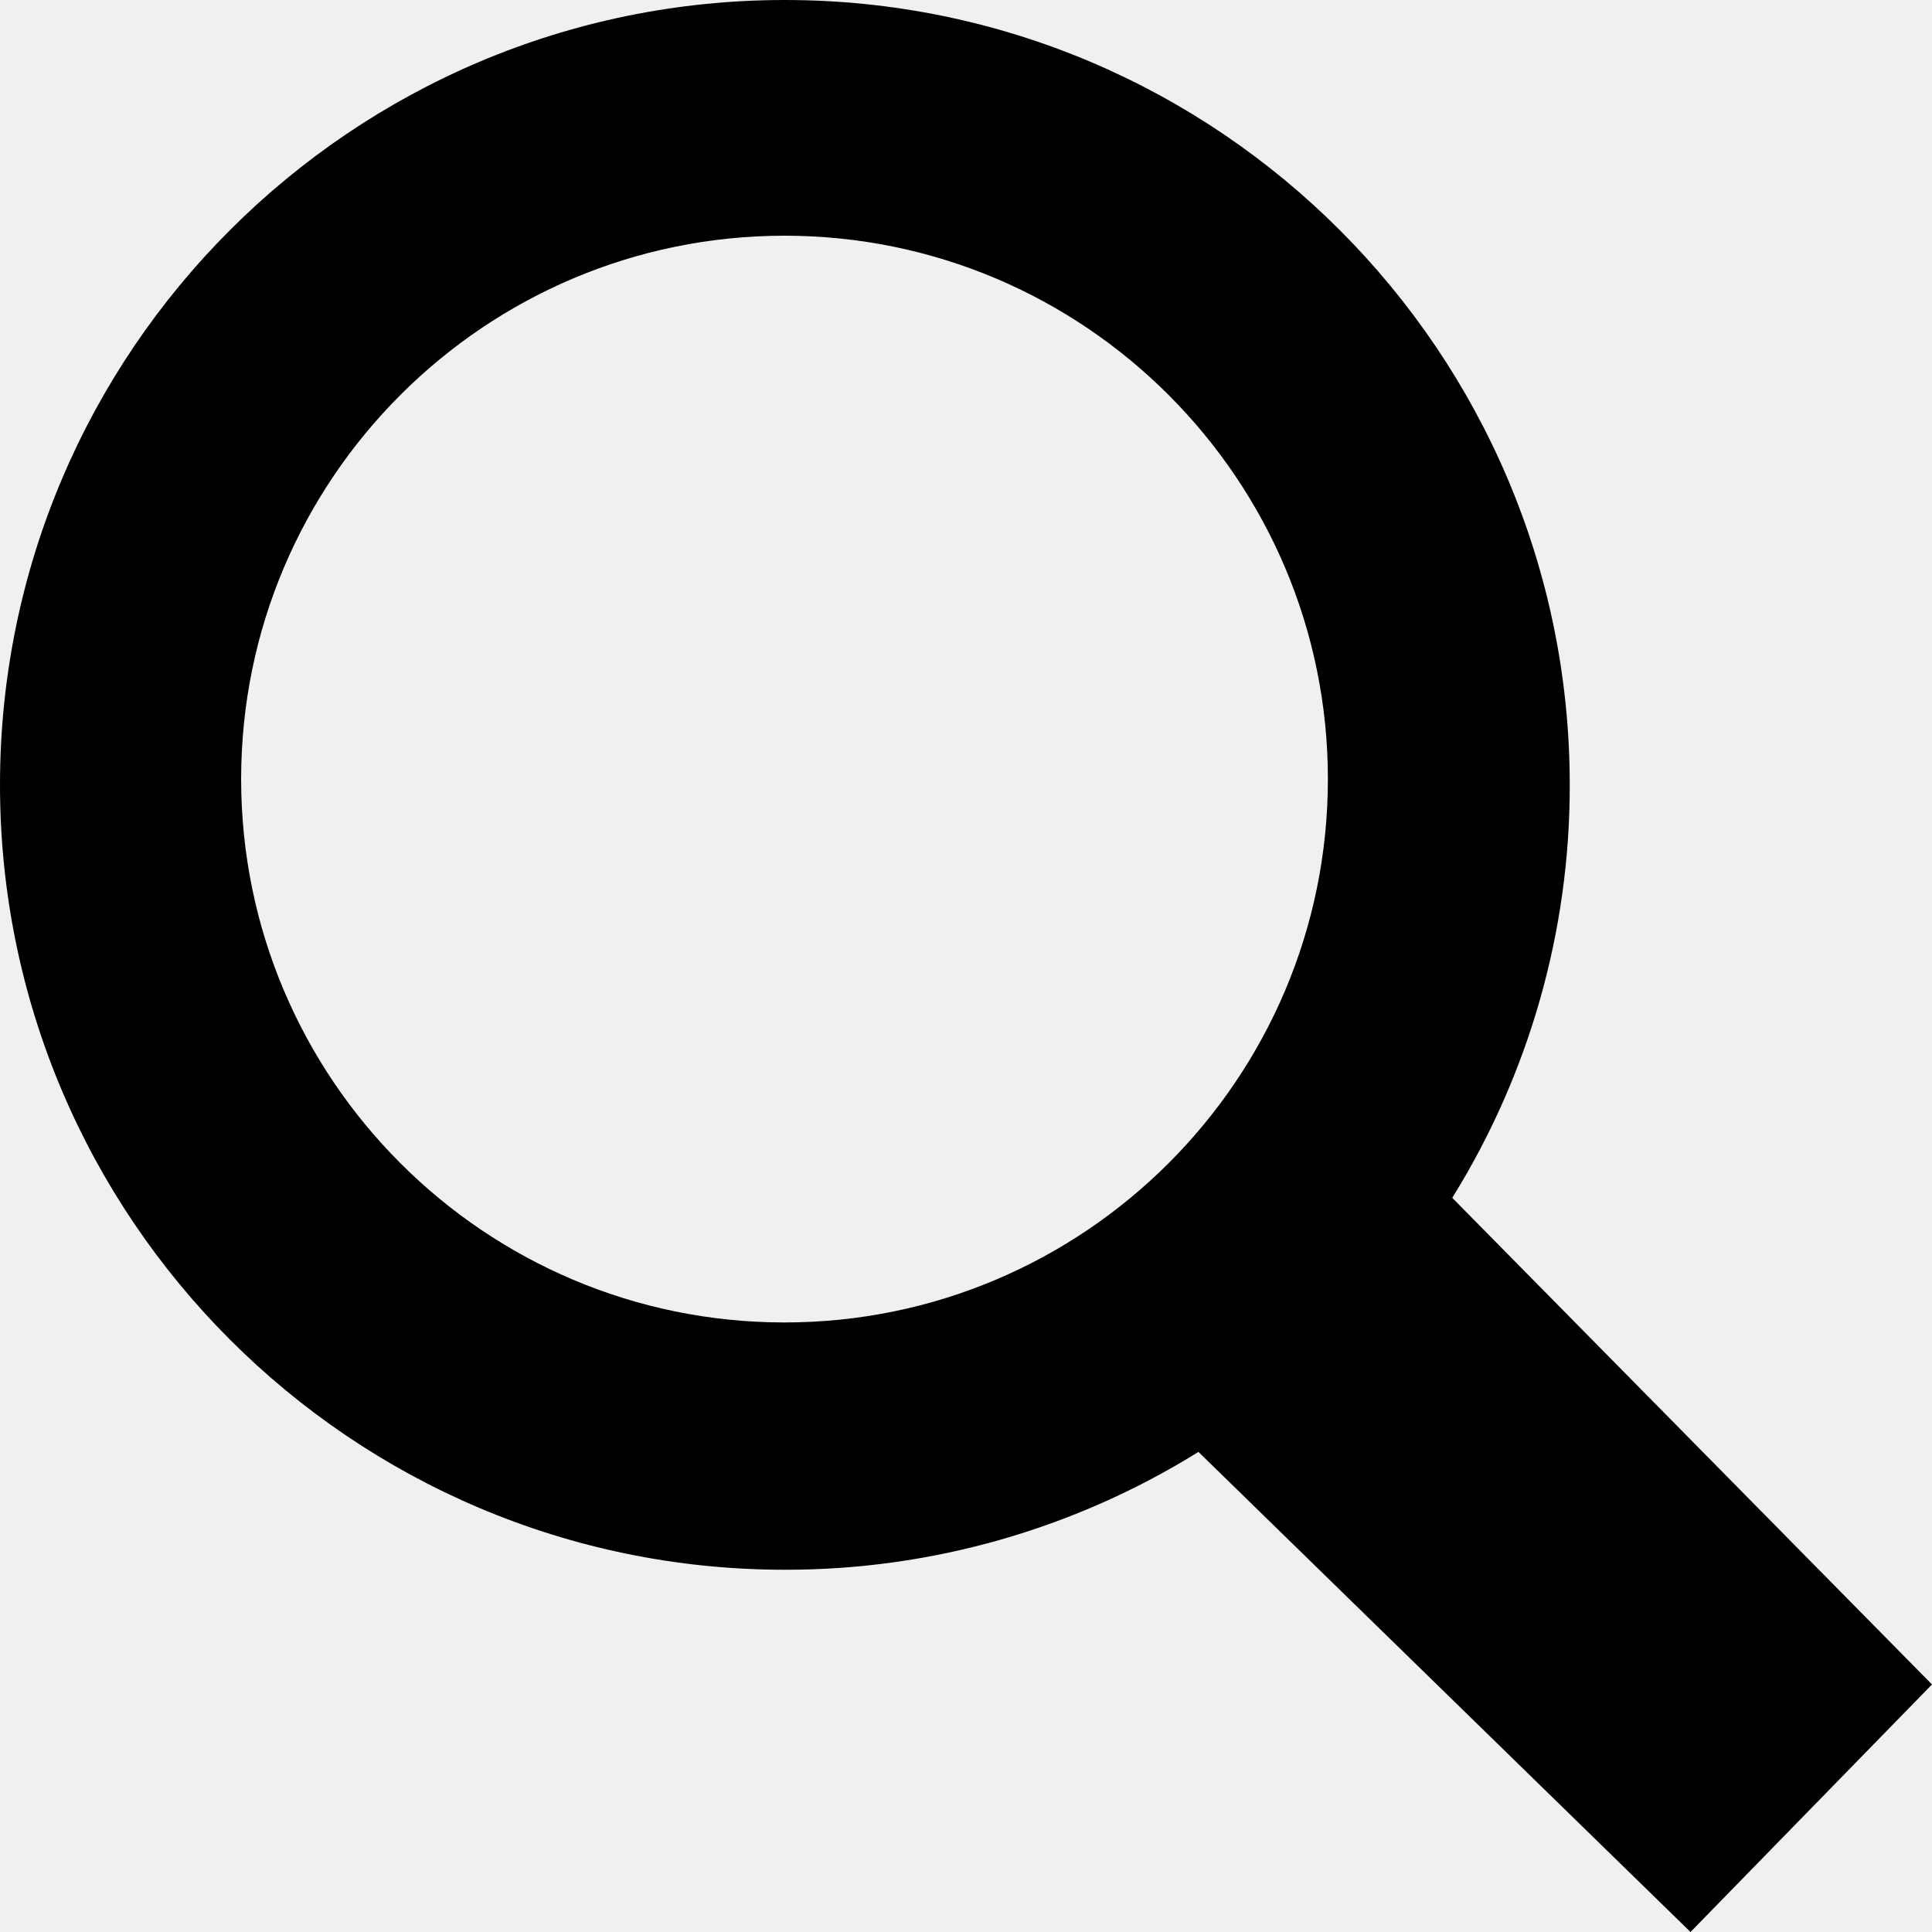
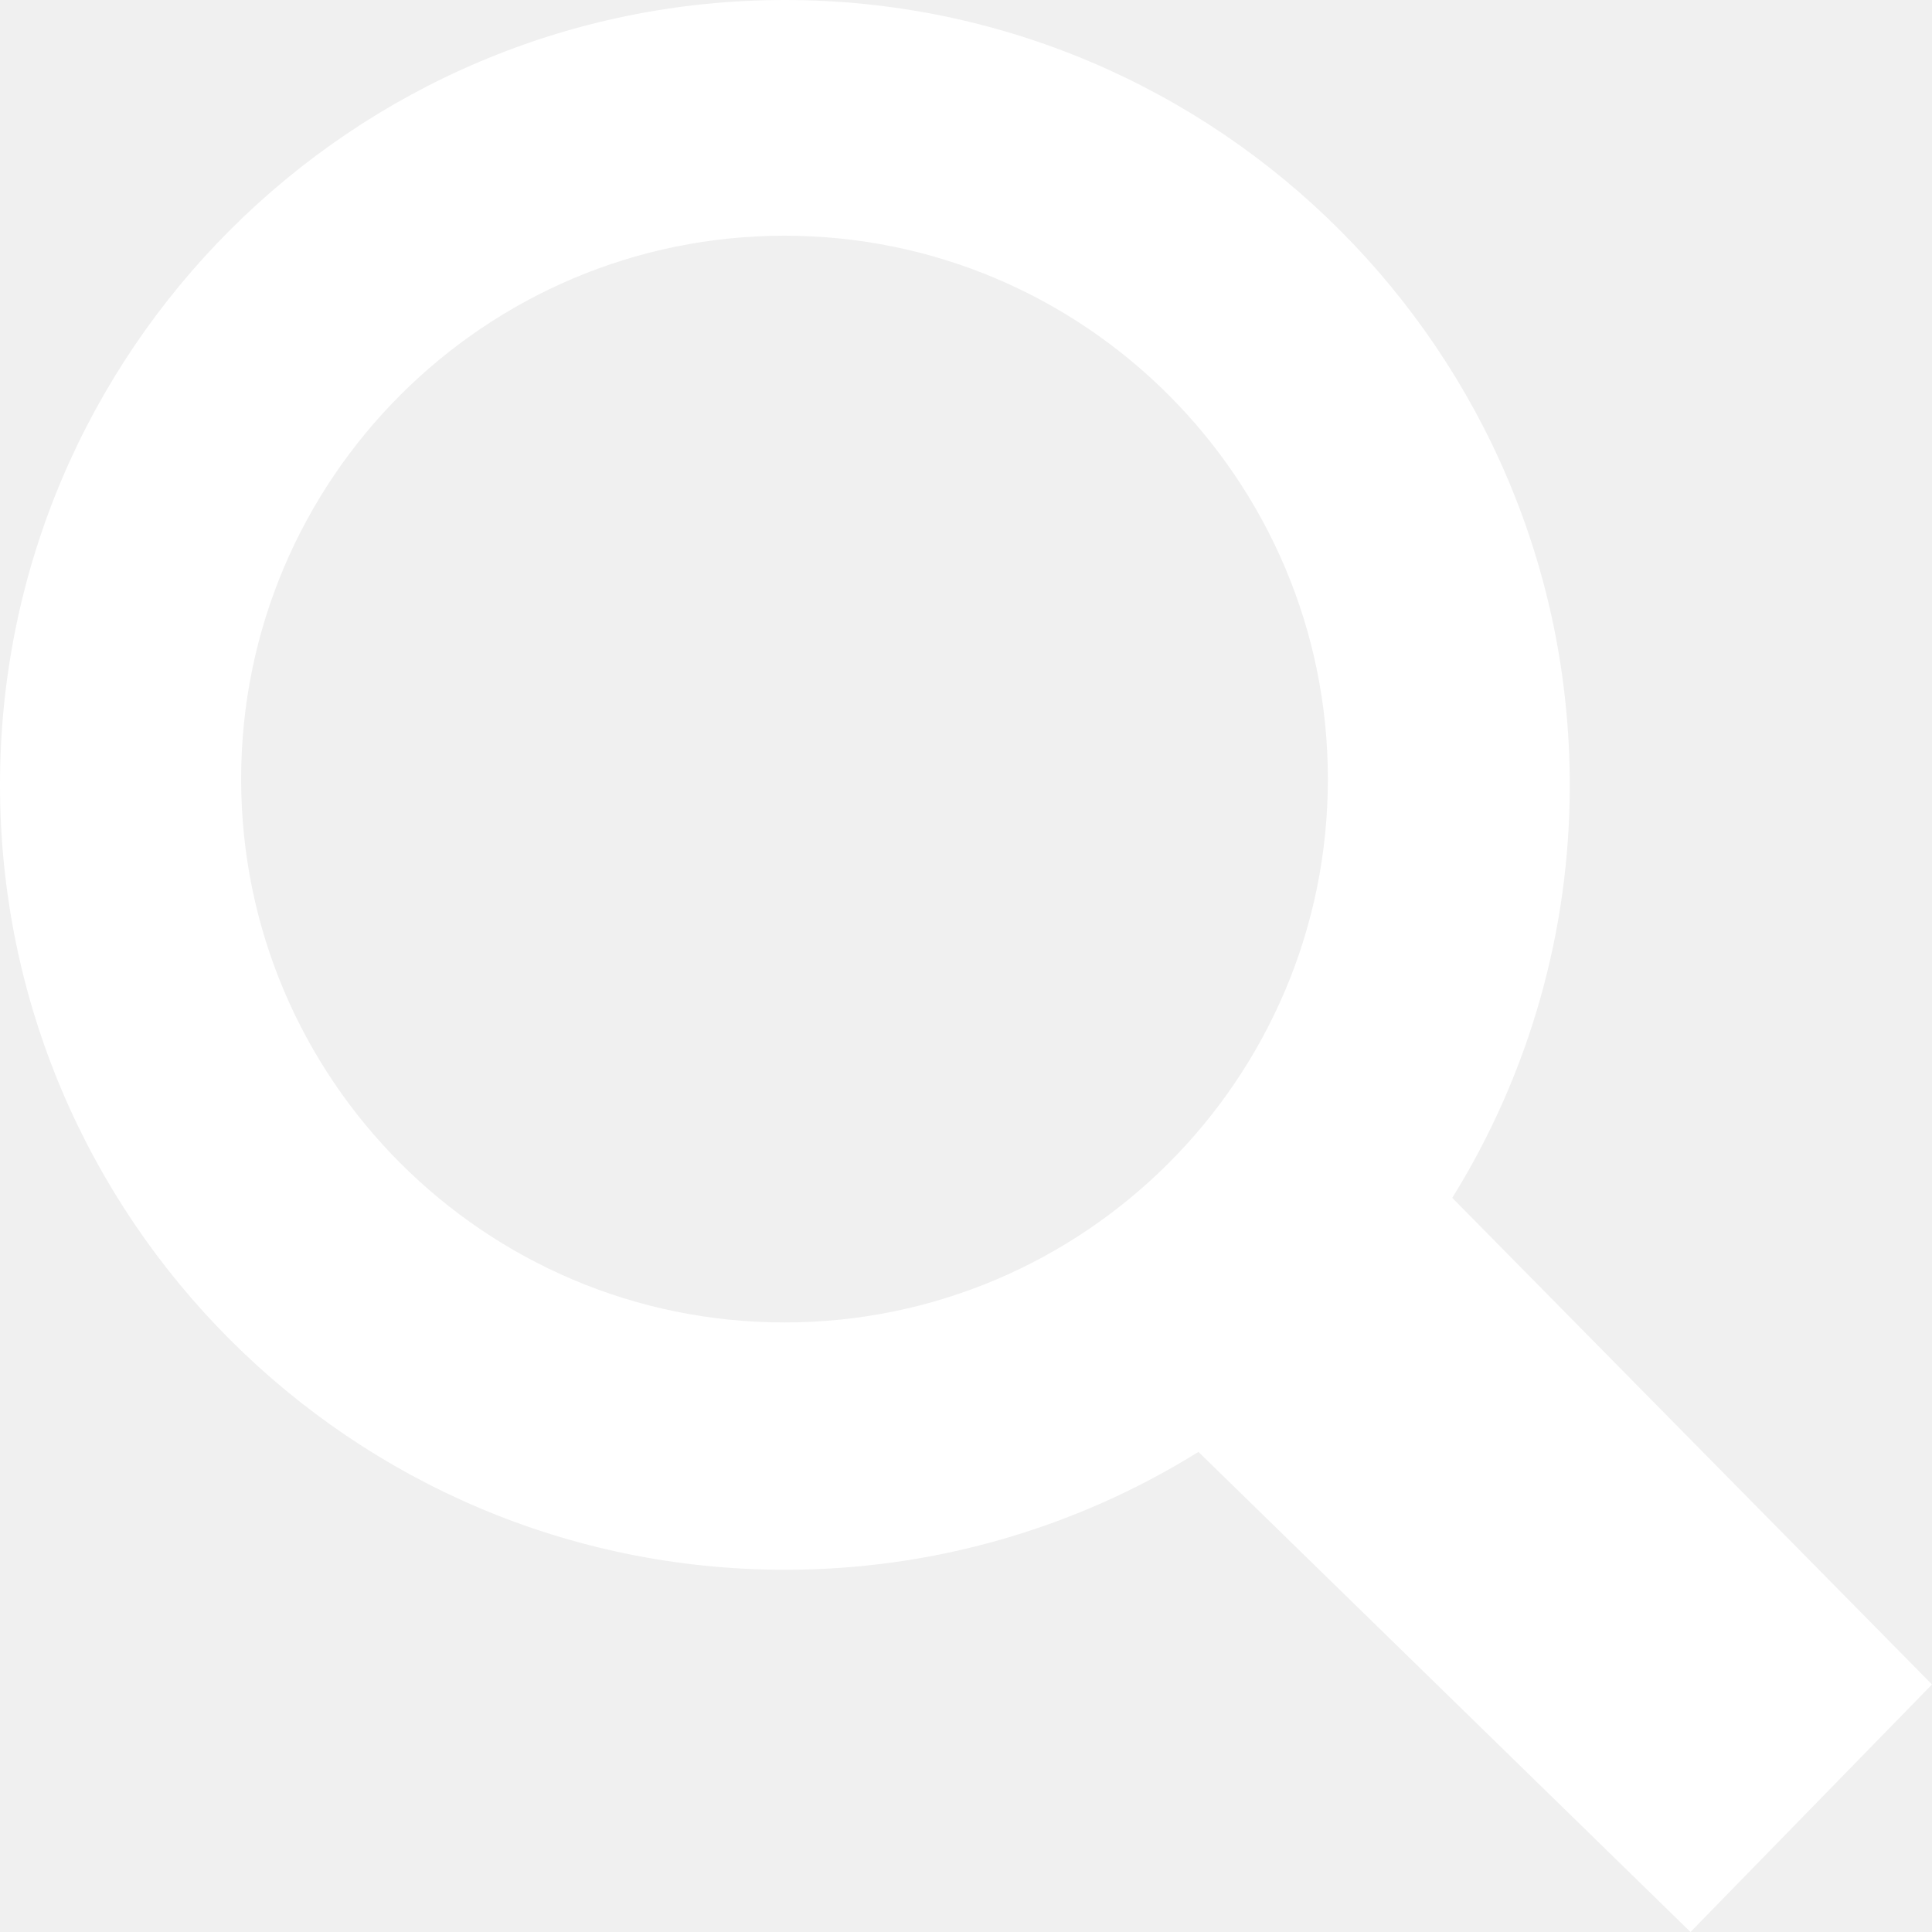
- <svg xmlns="http://www.w3.org/2000/svg" fill="#000000" width="800px" height="800px" viewBox="0 0 16 16">
+ <svg xmlns="http://www.w3.org/2000/svg" fill="#ffffff" width="800px" height="800px" viewBox="0 0 16 16">
  <path d="M12.027 9.92L16 13.95 14 16l-4.075-3.976A6.465 6.465 0 0 1 6.5 13C2.91 13 0 10.083 0 6.5 0 2.91 2.917 0 6.5 0 10.09 0 13 2.917 13 6.5a6.463 6.463 0 0 1-.973 3.42zM1.997 6.452c0 2.48 2.014 4.5 4.5 4.5 2.48 0 4.5-2.015 4.5-4.5 0-2.48-2.015-4.5-4.5-4.5-2.48 0-4.5 2.014-4.5 4.5z" fill-rule="evenodd" />
</svg>
